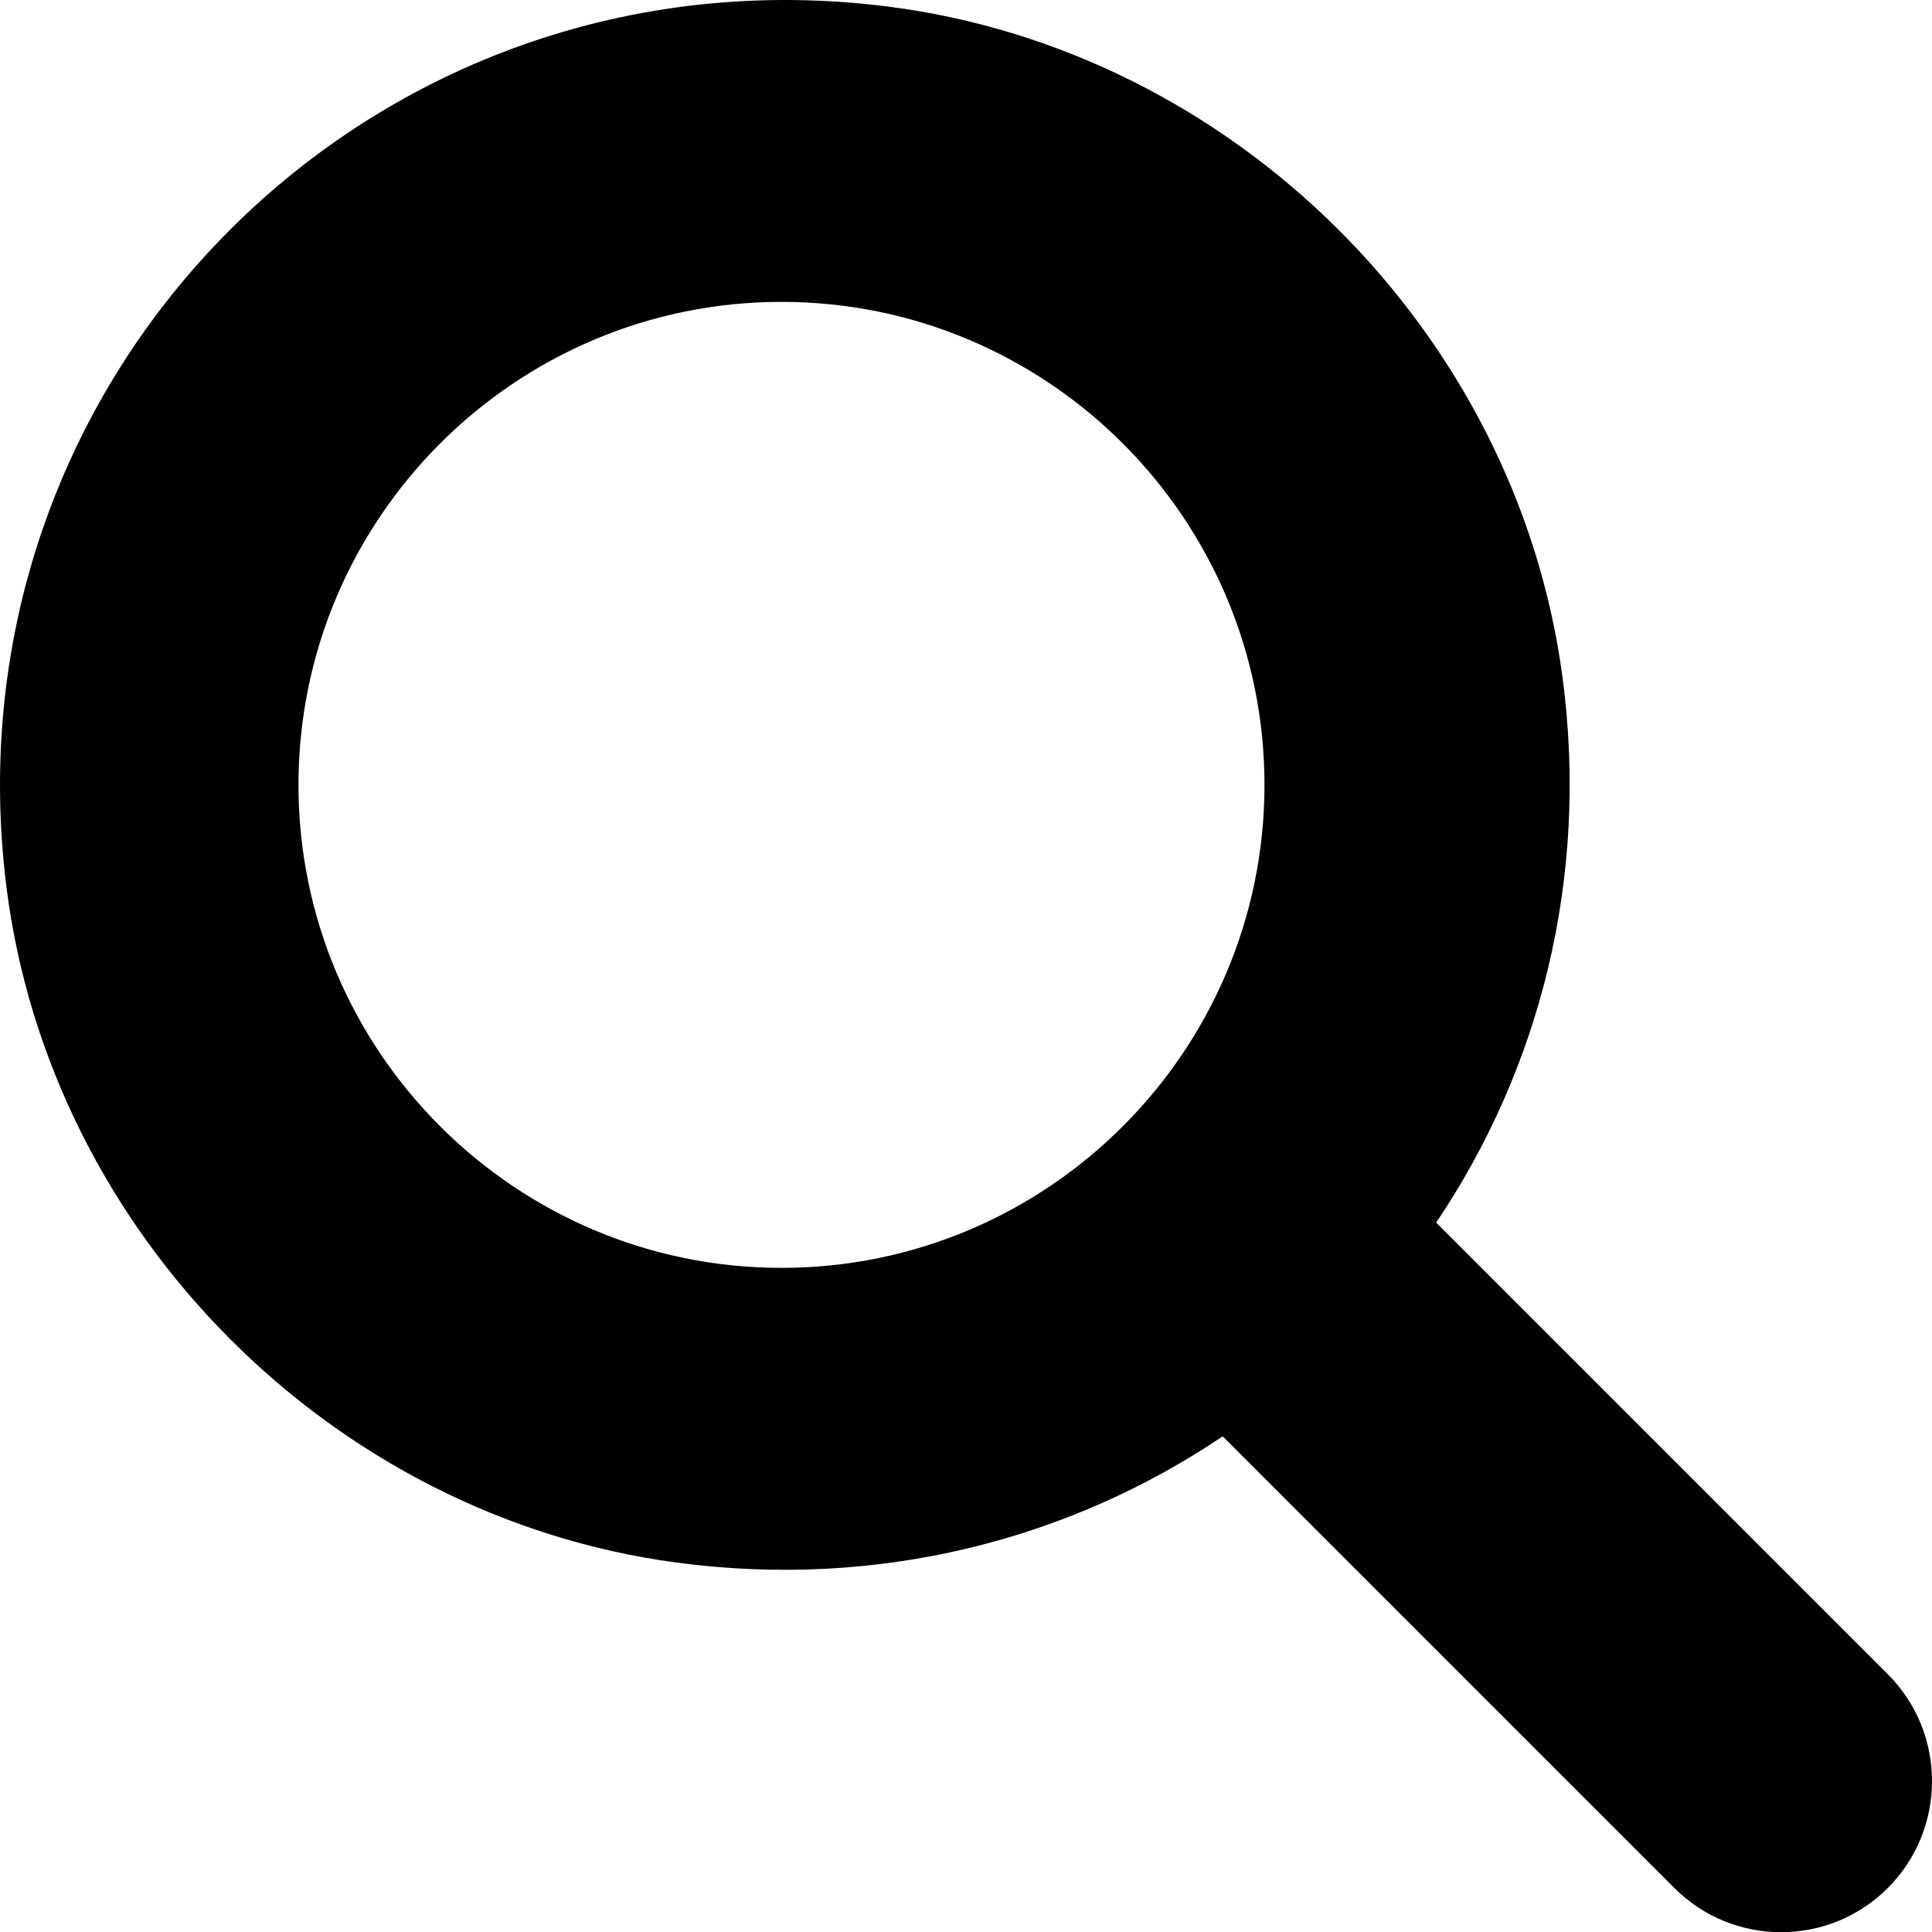
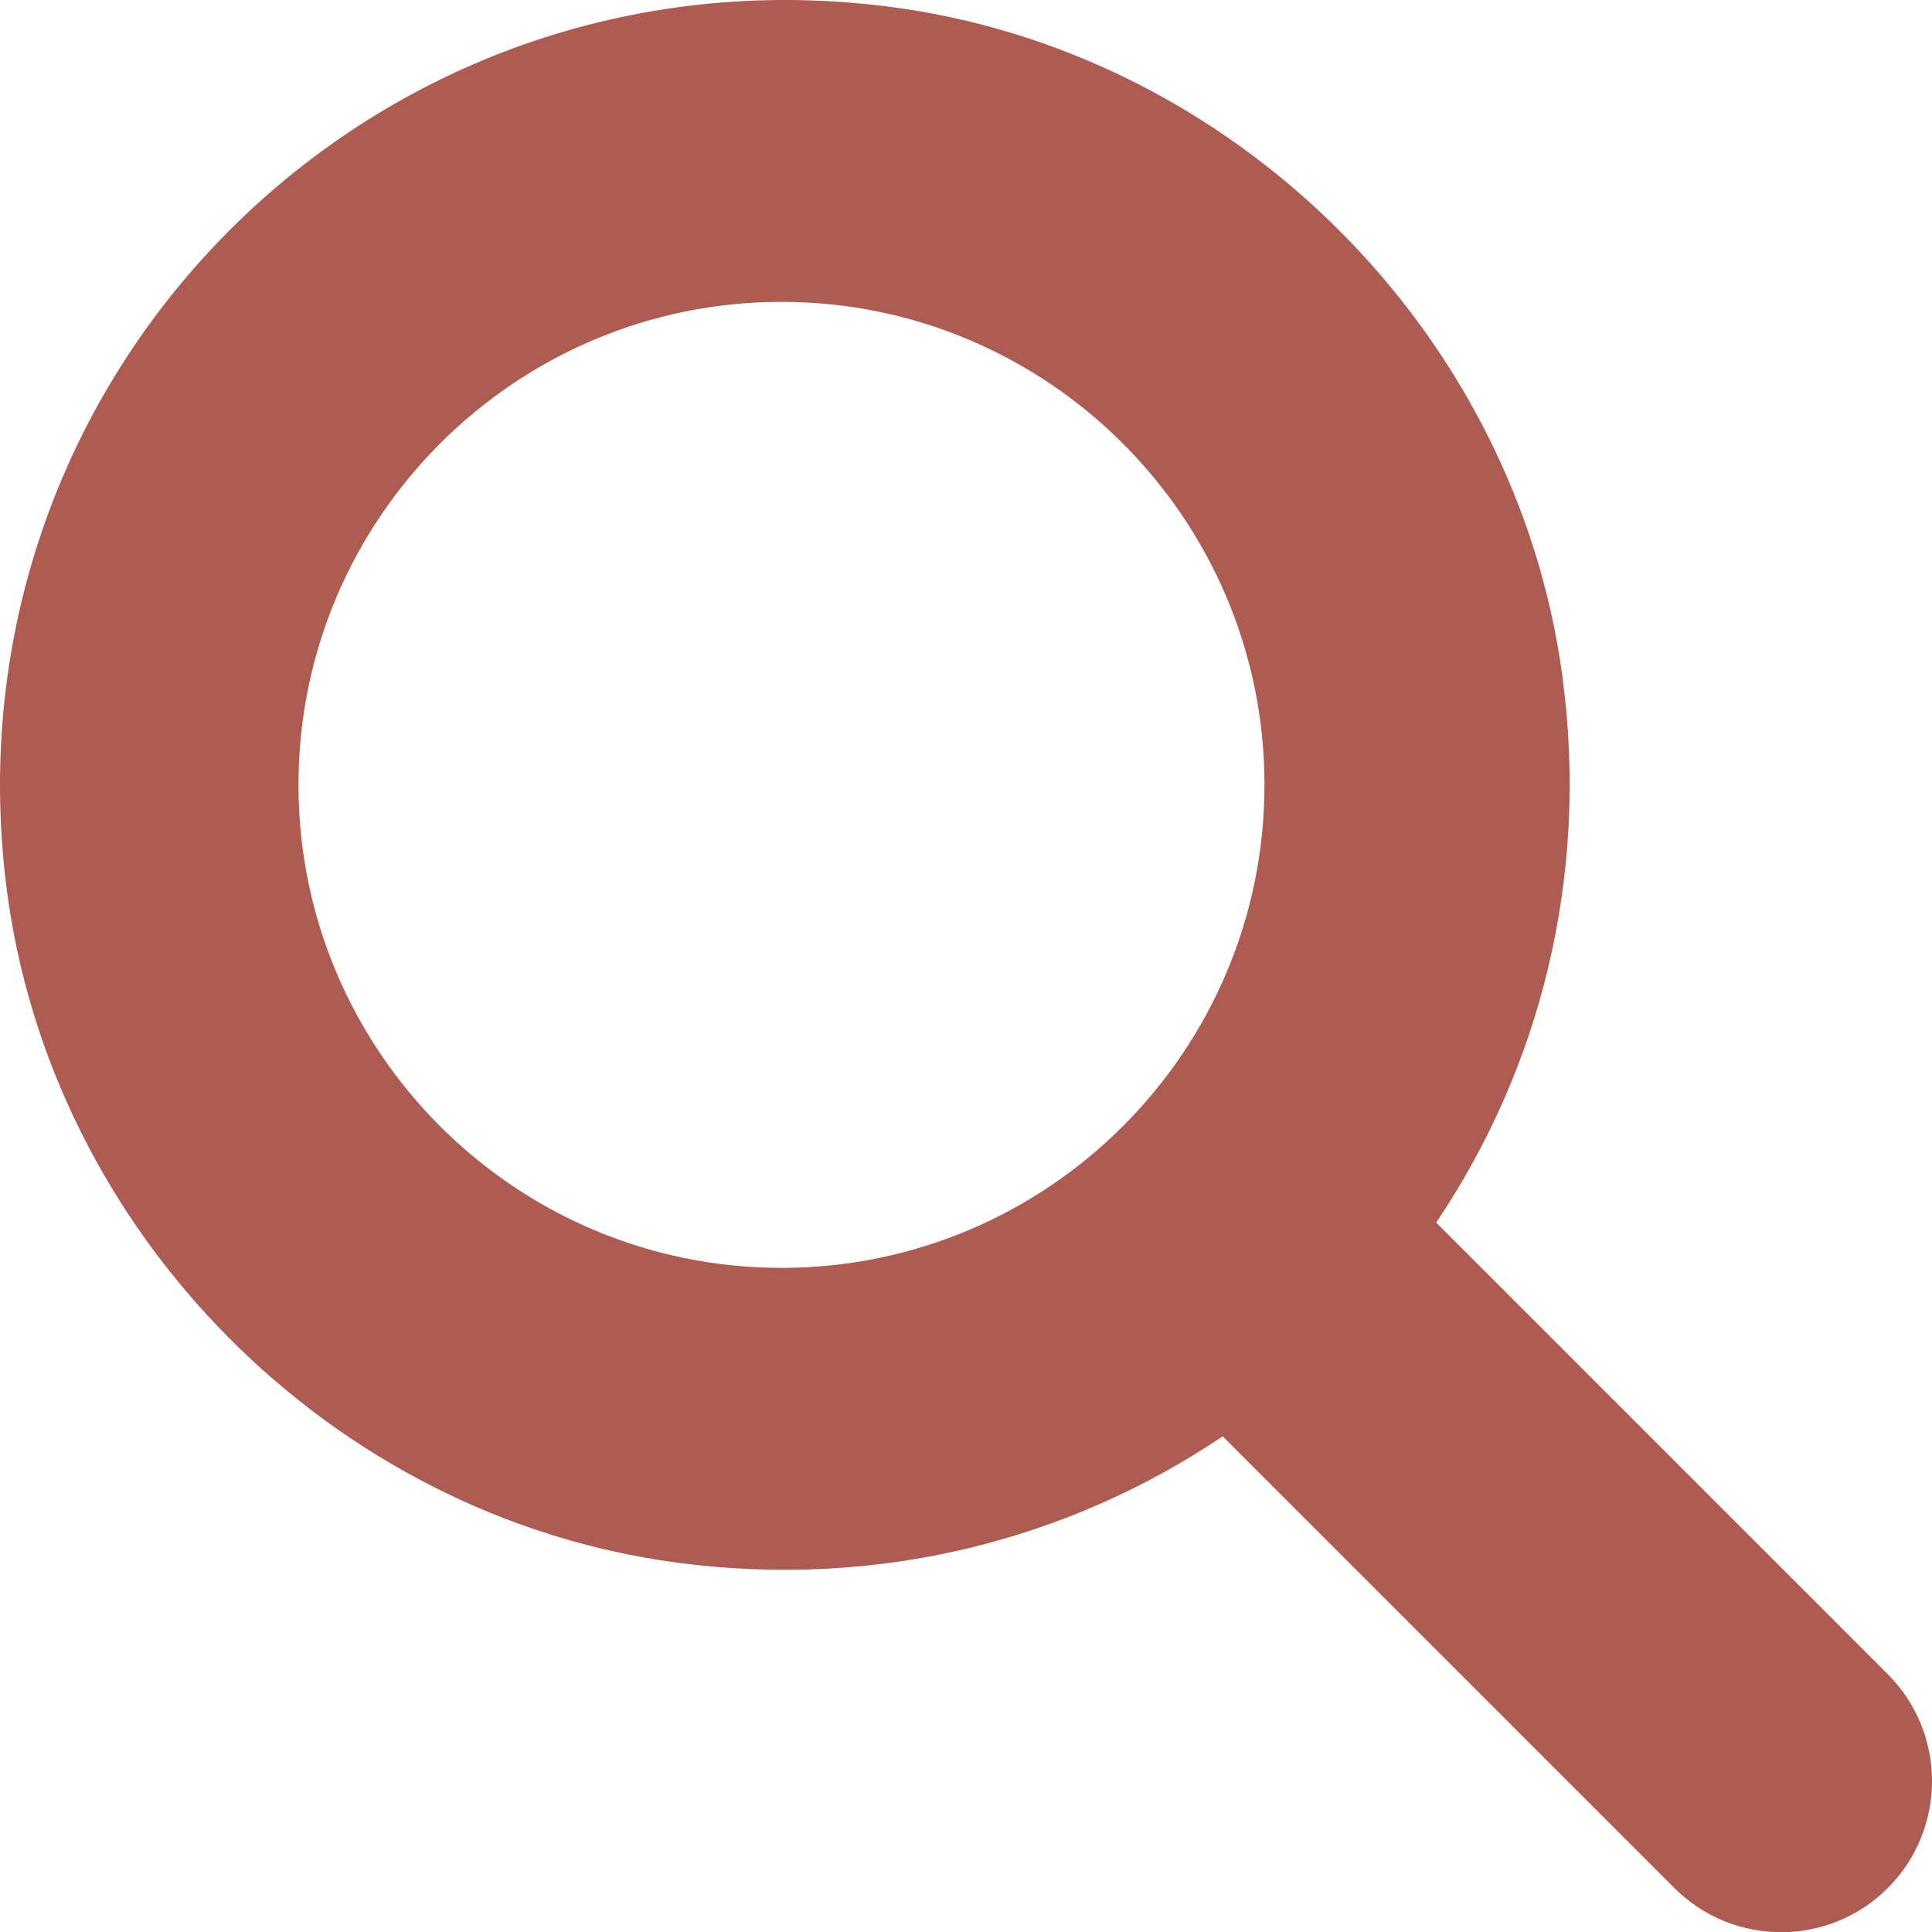
- <svg xmlns="http://www.w3.org/2000/svg" viewBox="0 0 512 512">
+ <svg xmlns="http://www.w3.org/2000/svg" viewBox="0 0 512 512" style="fill:#ae5b52">
  <path d="M500.3 443.7l-119.7-119.7c27.22-40.41 40.65-90.9 33.46-144.7C401.8 87.79 326.8 13.32 235.2 1.723C99.01-15.51-15.51 99.01 1.724 235.2c11.6 91.64 86.08 166.7 177.6 178.9c53.8 7.189 104.3-6.236 144.7-33.46l119.7 119.7c15.62 15.62 40.95 15.62 56.57 0C515.9 484.7 515.9 459.3 500.3 443.7zM79.1 208c0-70.58 57.42-128 128-128s128 57.42 128 128c0 70.58-57.42 128-128 128S79.1 278.6 79.1 208z" />
</svg>
